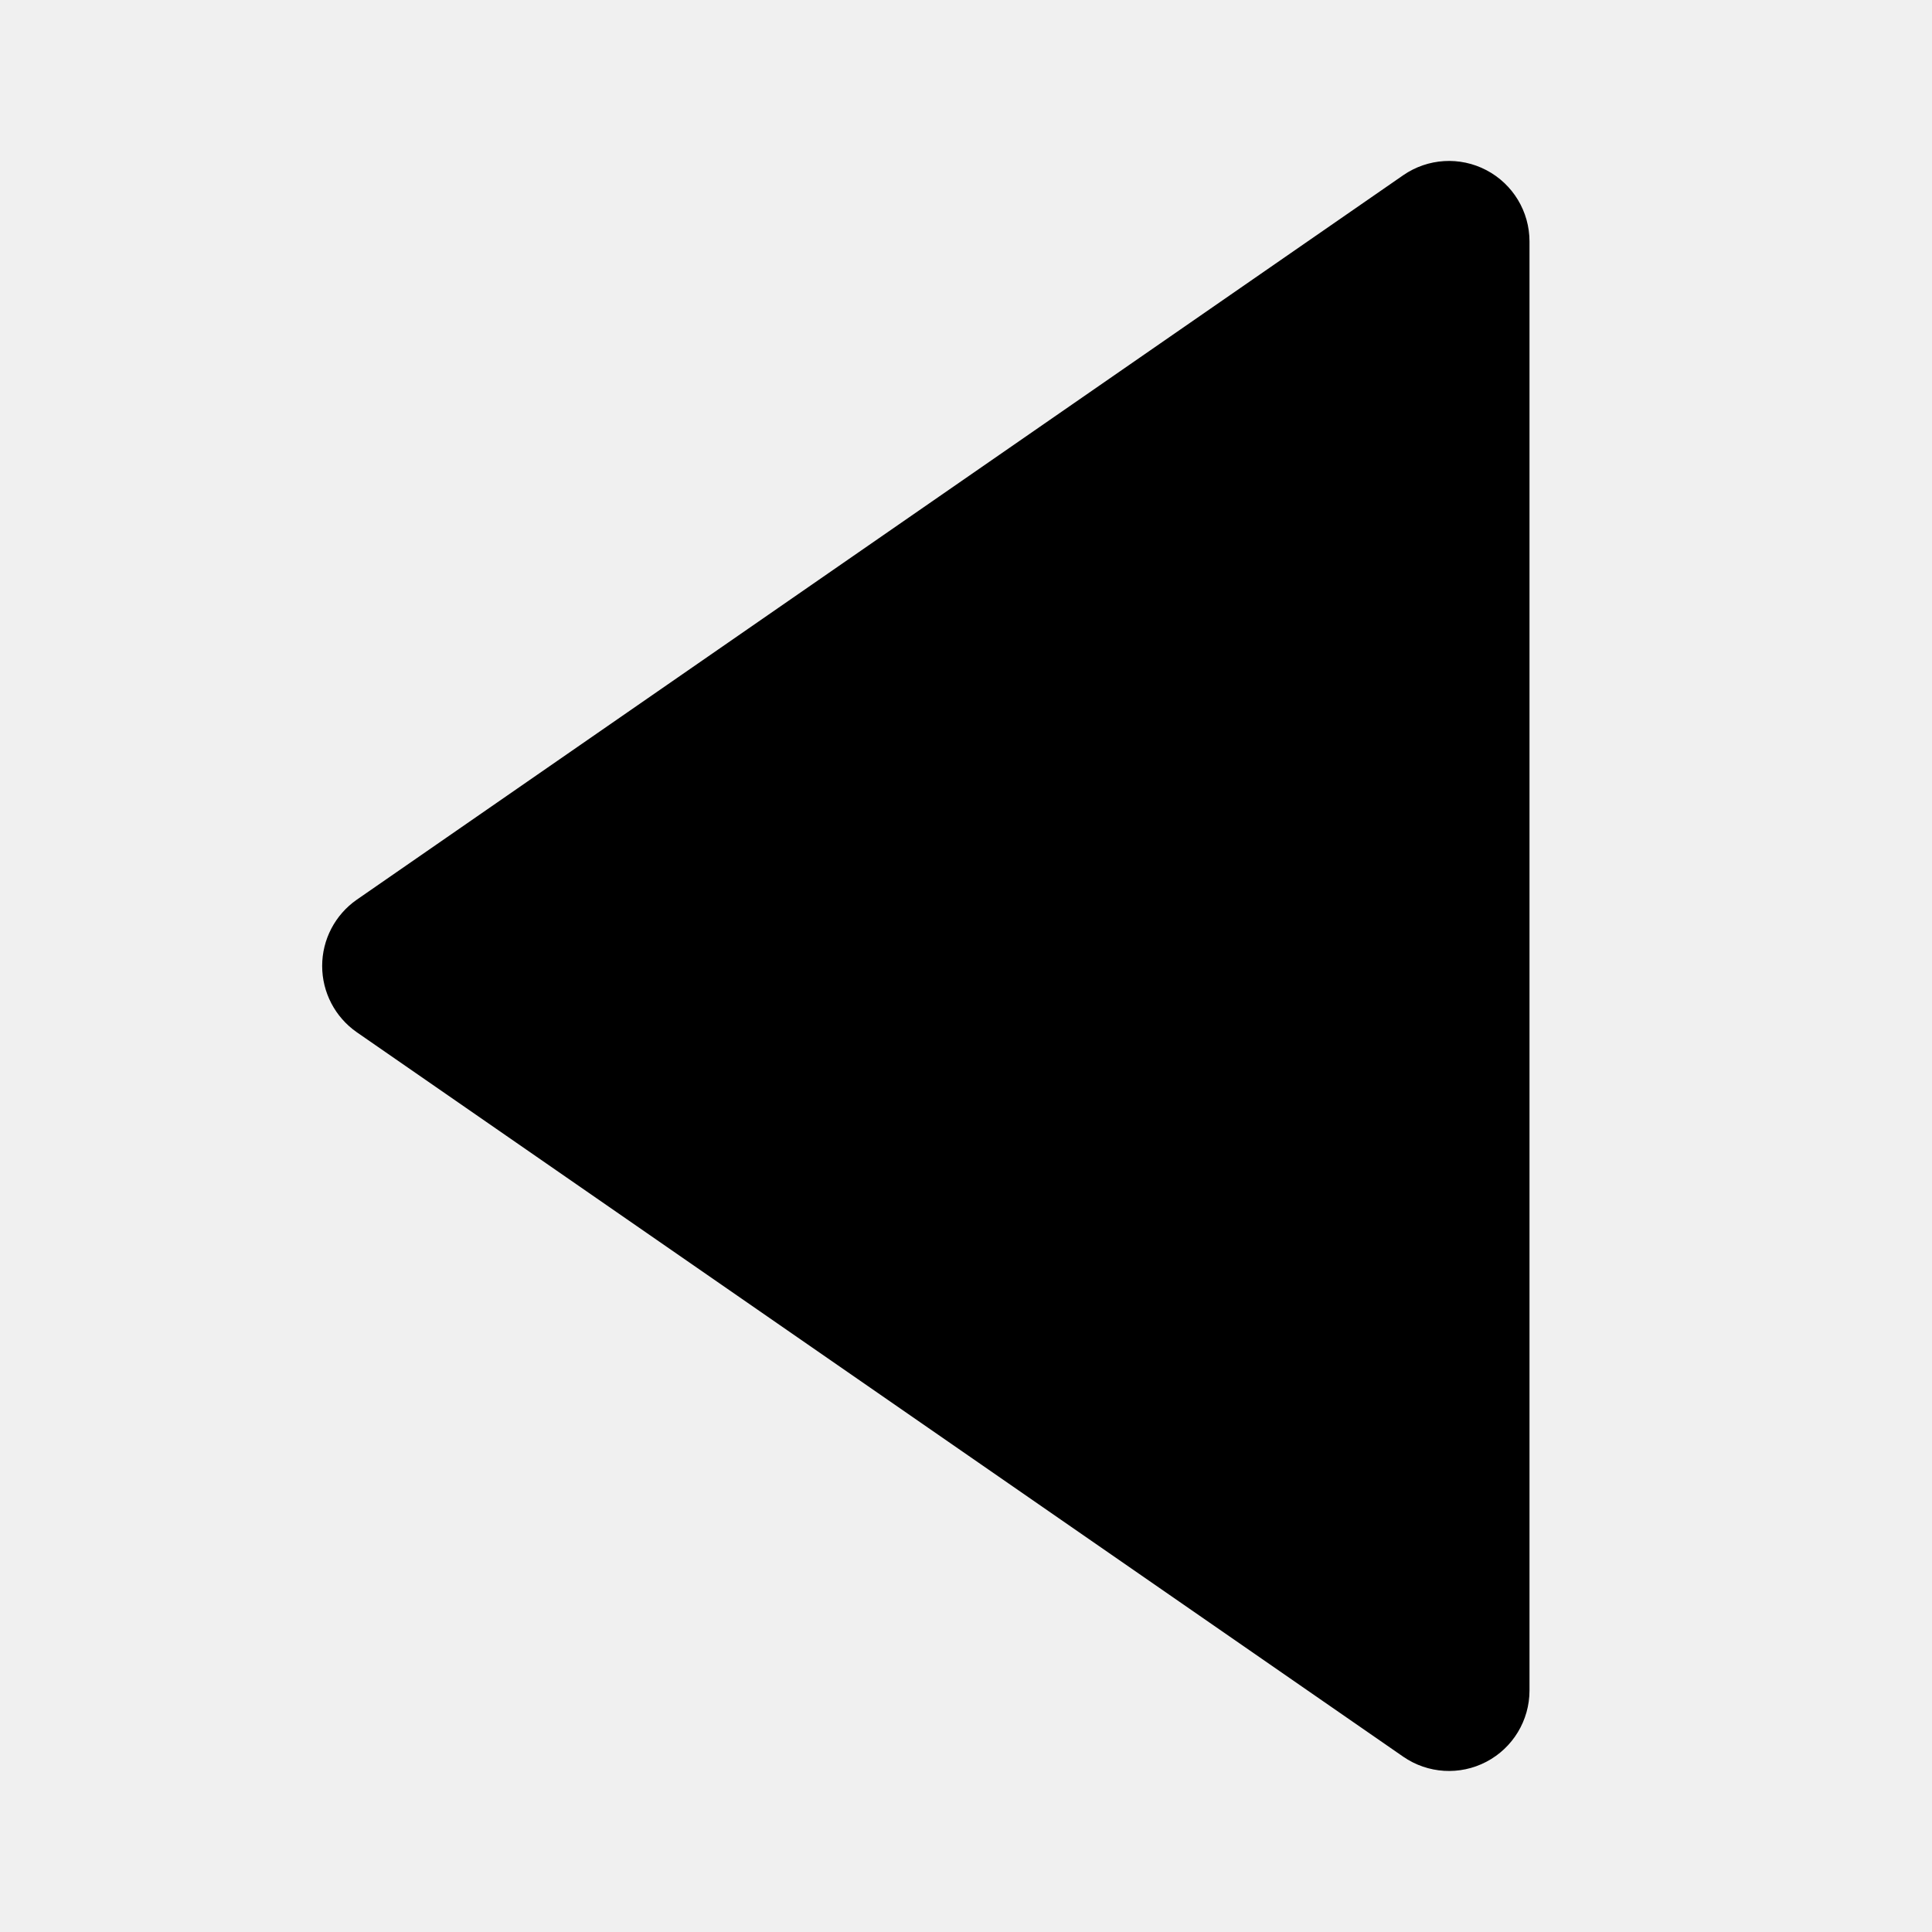
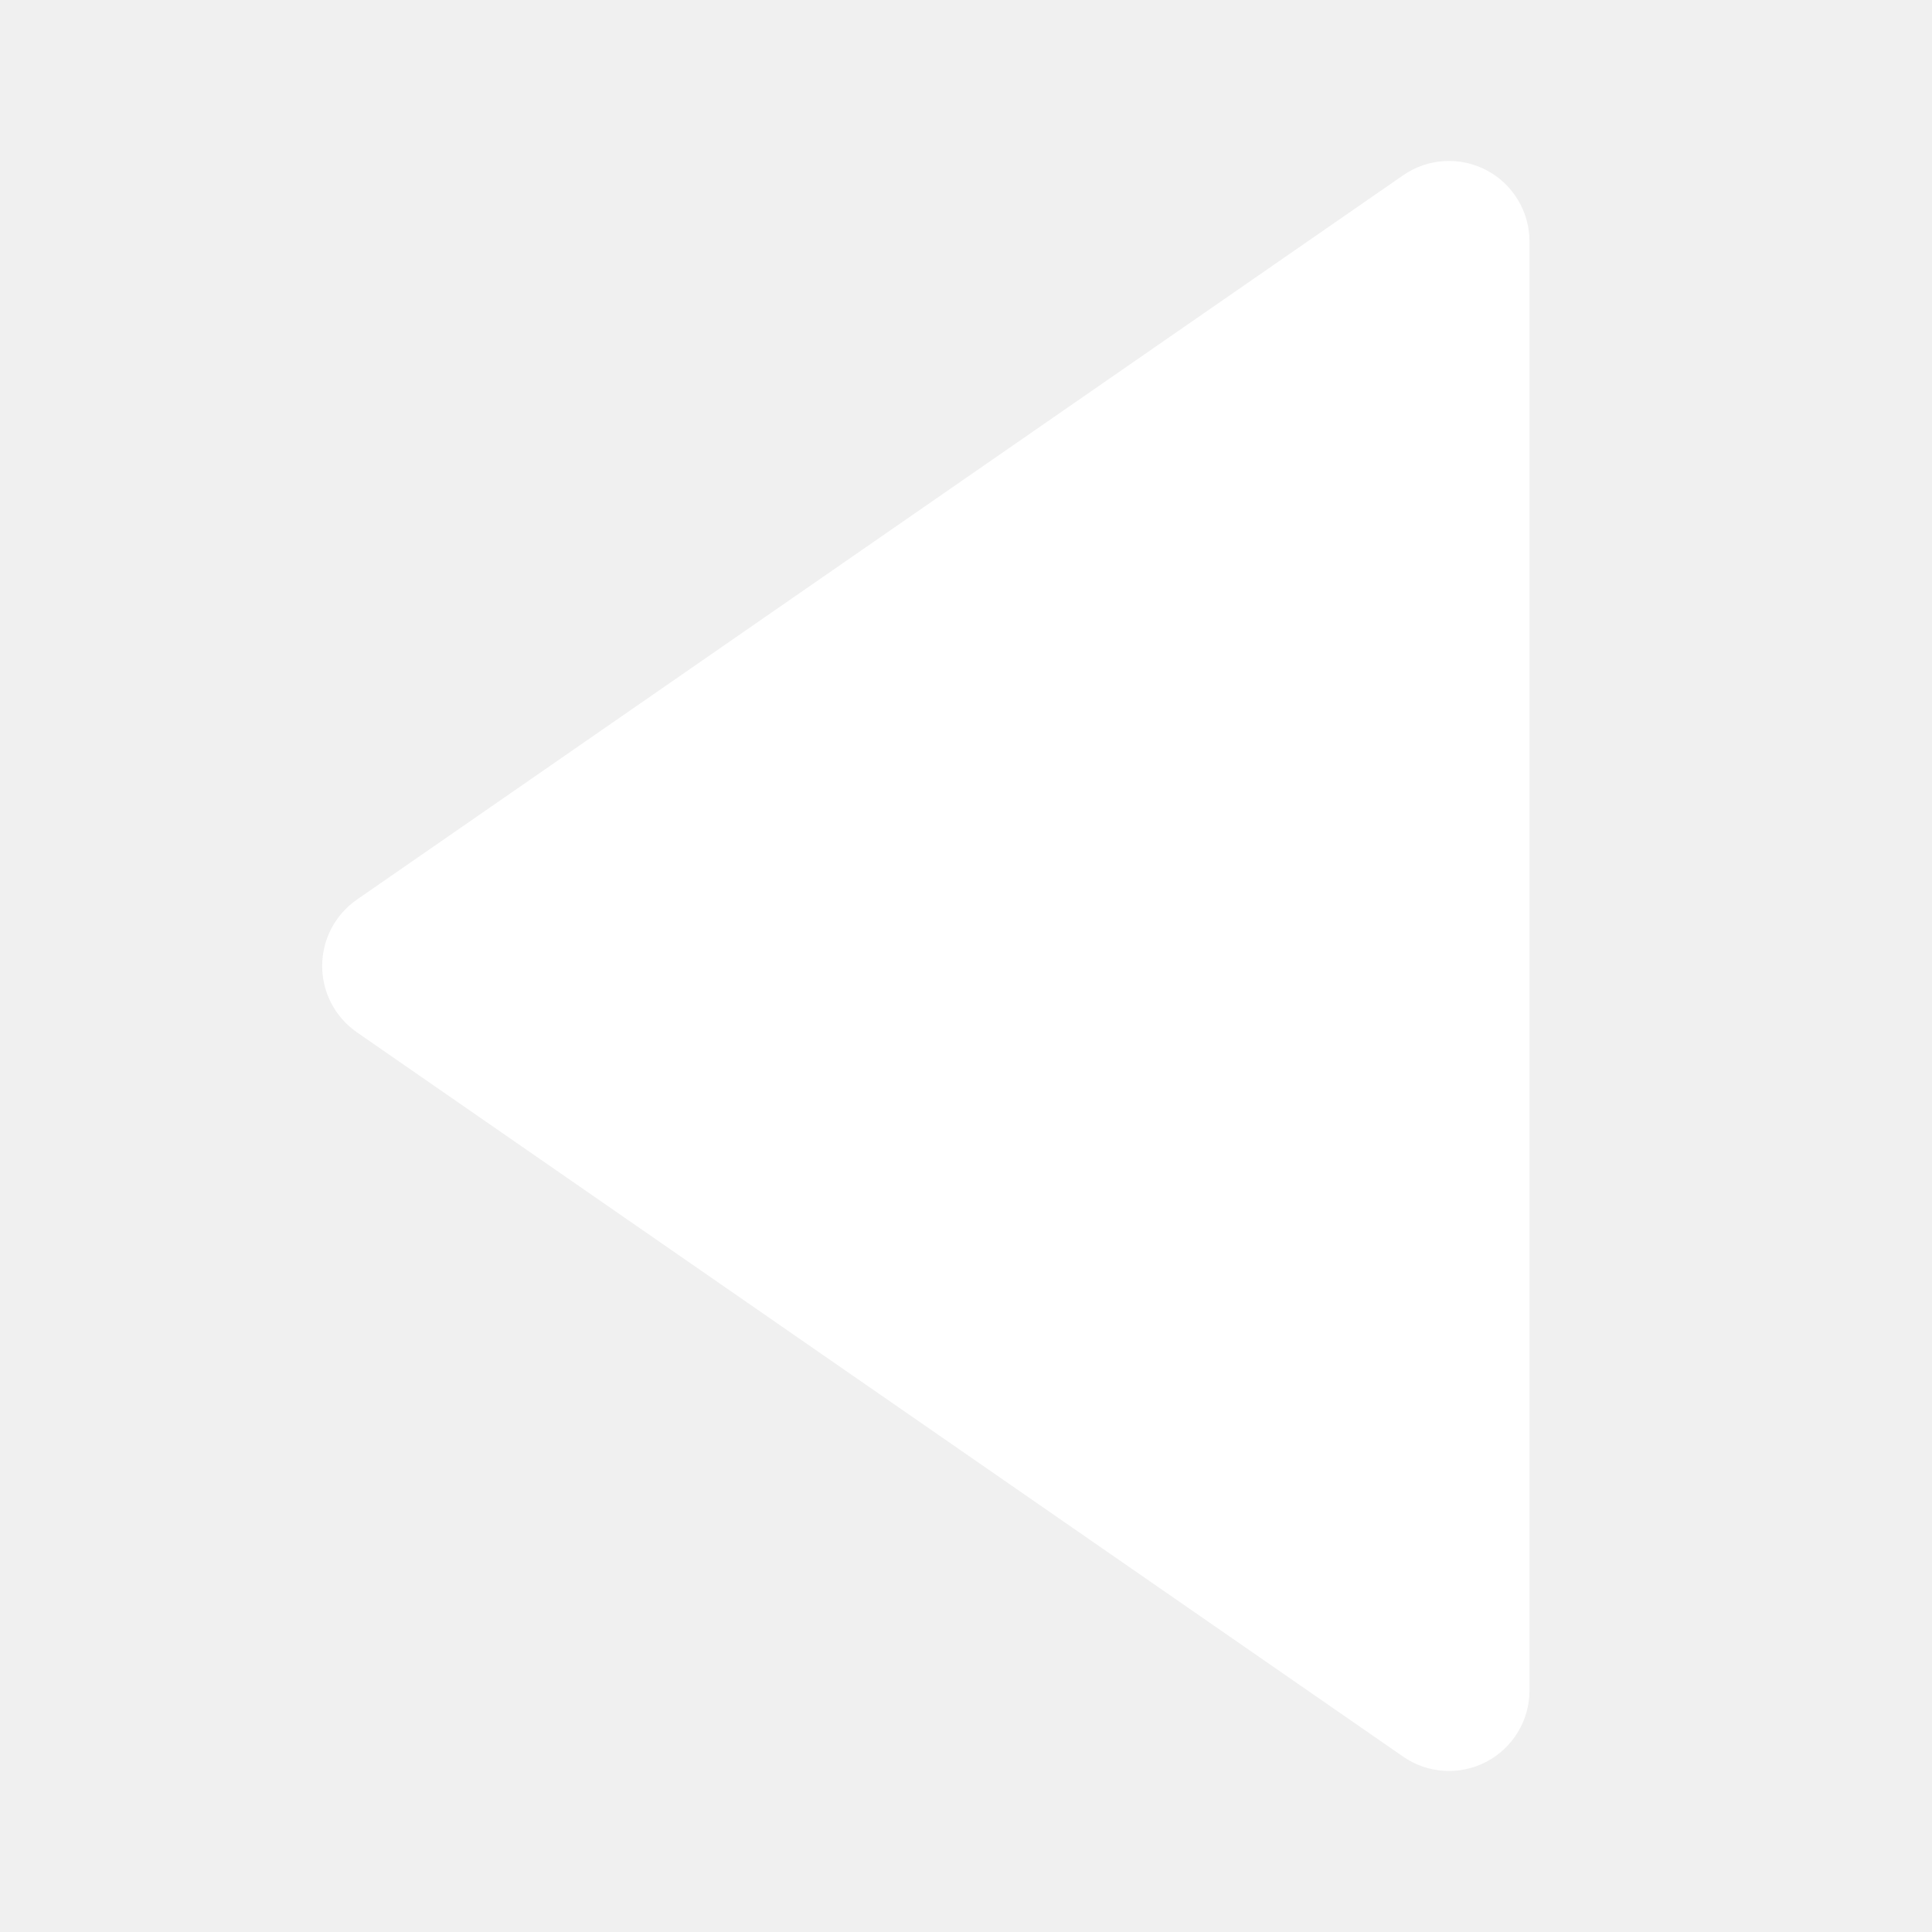
- <svg xmlns="http://www.w3.org/2000/svg" width="24" height="24" viewBox="0 0 24 24" style="fill: #000;transform: ;msFilter:;">
+ <svg xmlns="http://www.w3.org/2000/svg" width="24" height="24" viewBox="0 0 24 24" style="fill: #fff;transform: ;msFilter:;">
  <path d="m4.431 12.822 13 9A1 1 0 0 0 19 21V3a1 1 0 0 0-1.569-.823l-13 9a1.003 1.003 0 0 0 0 1.645z" />
</svg>
